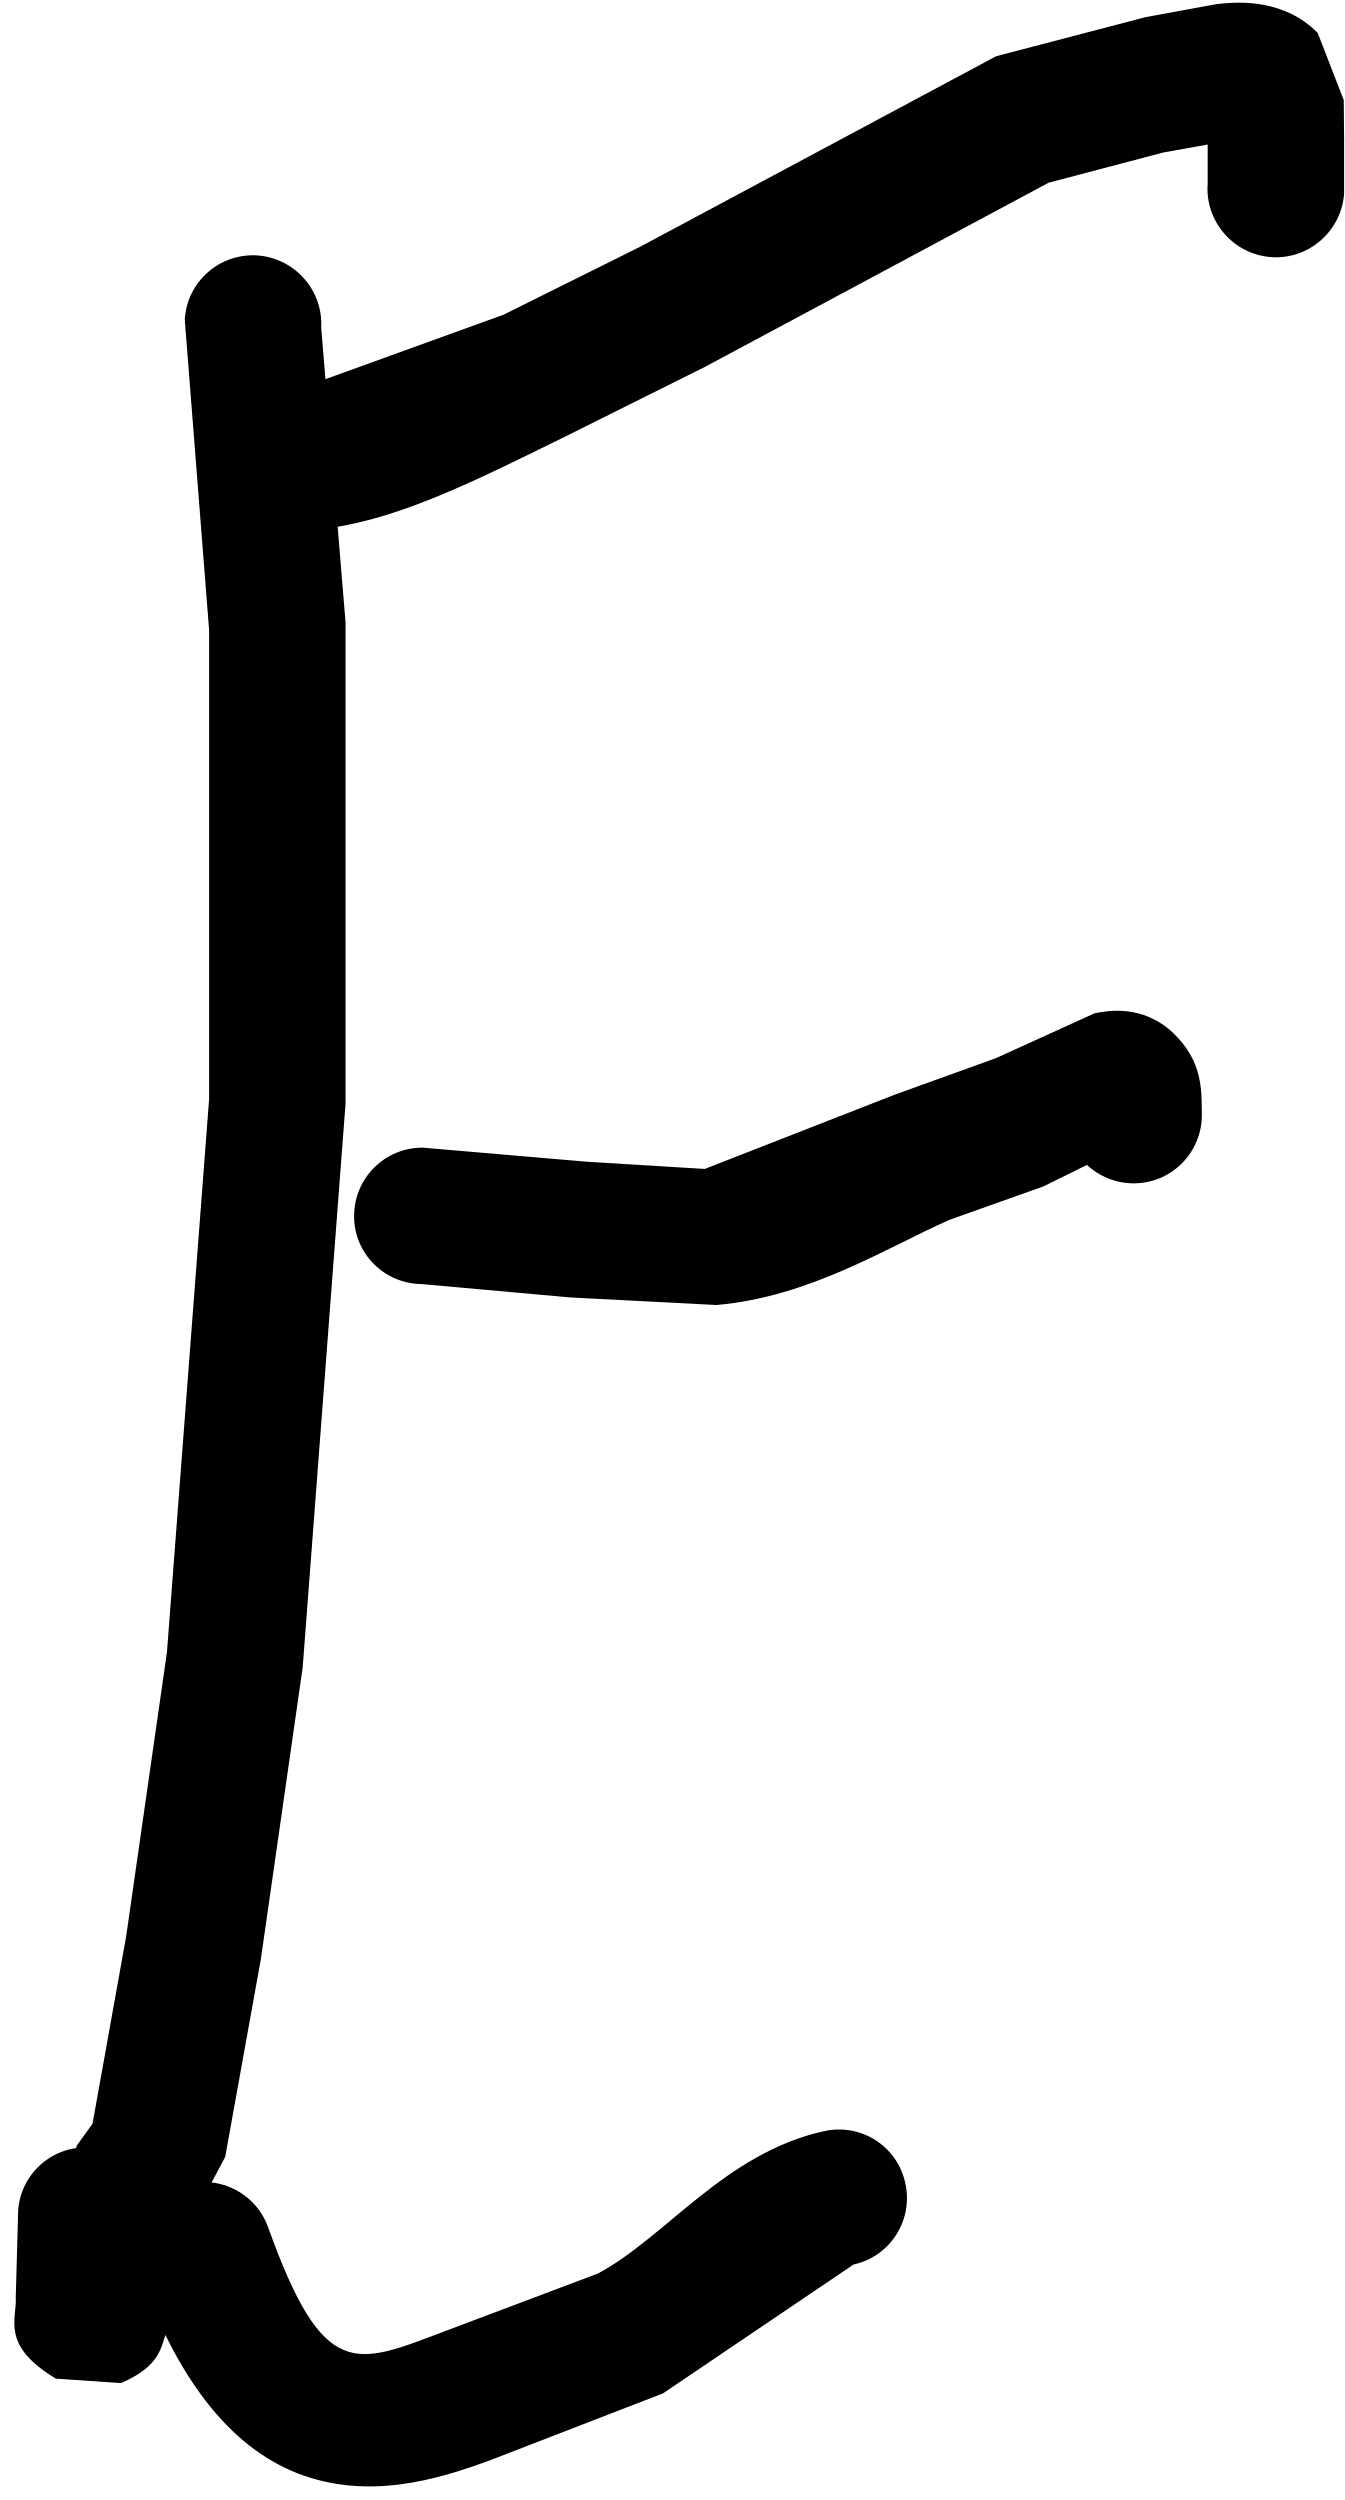
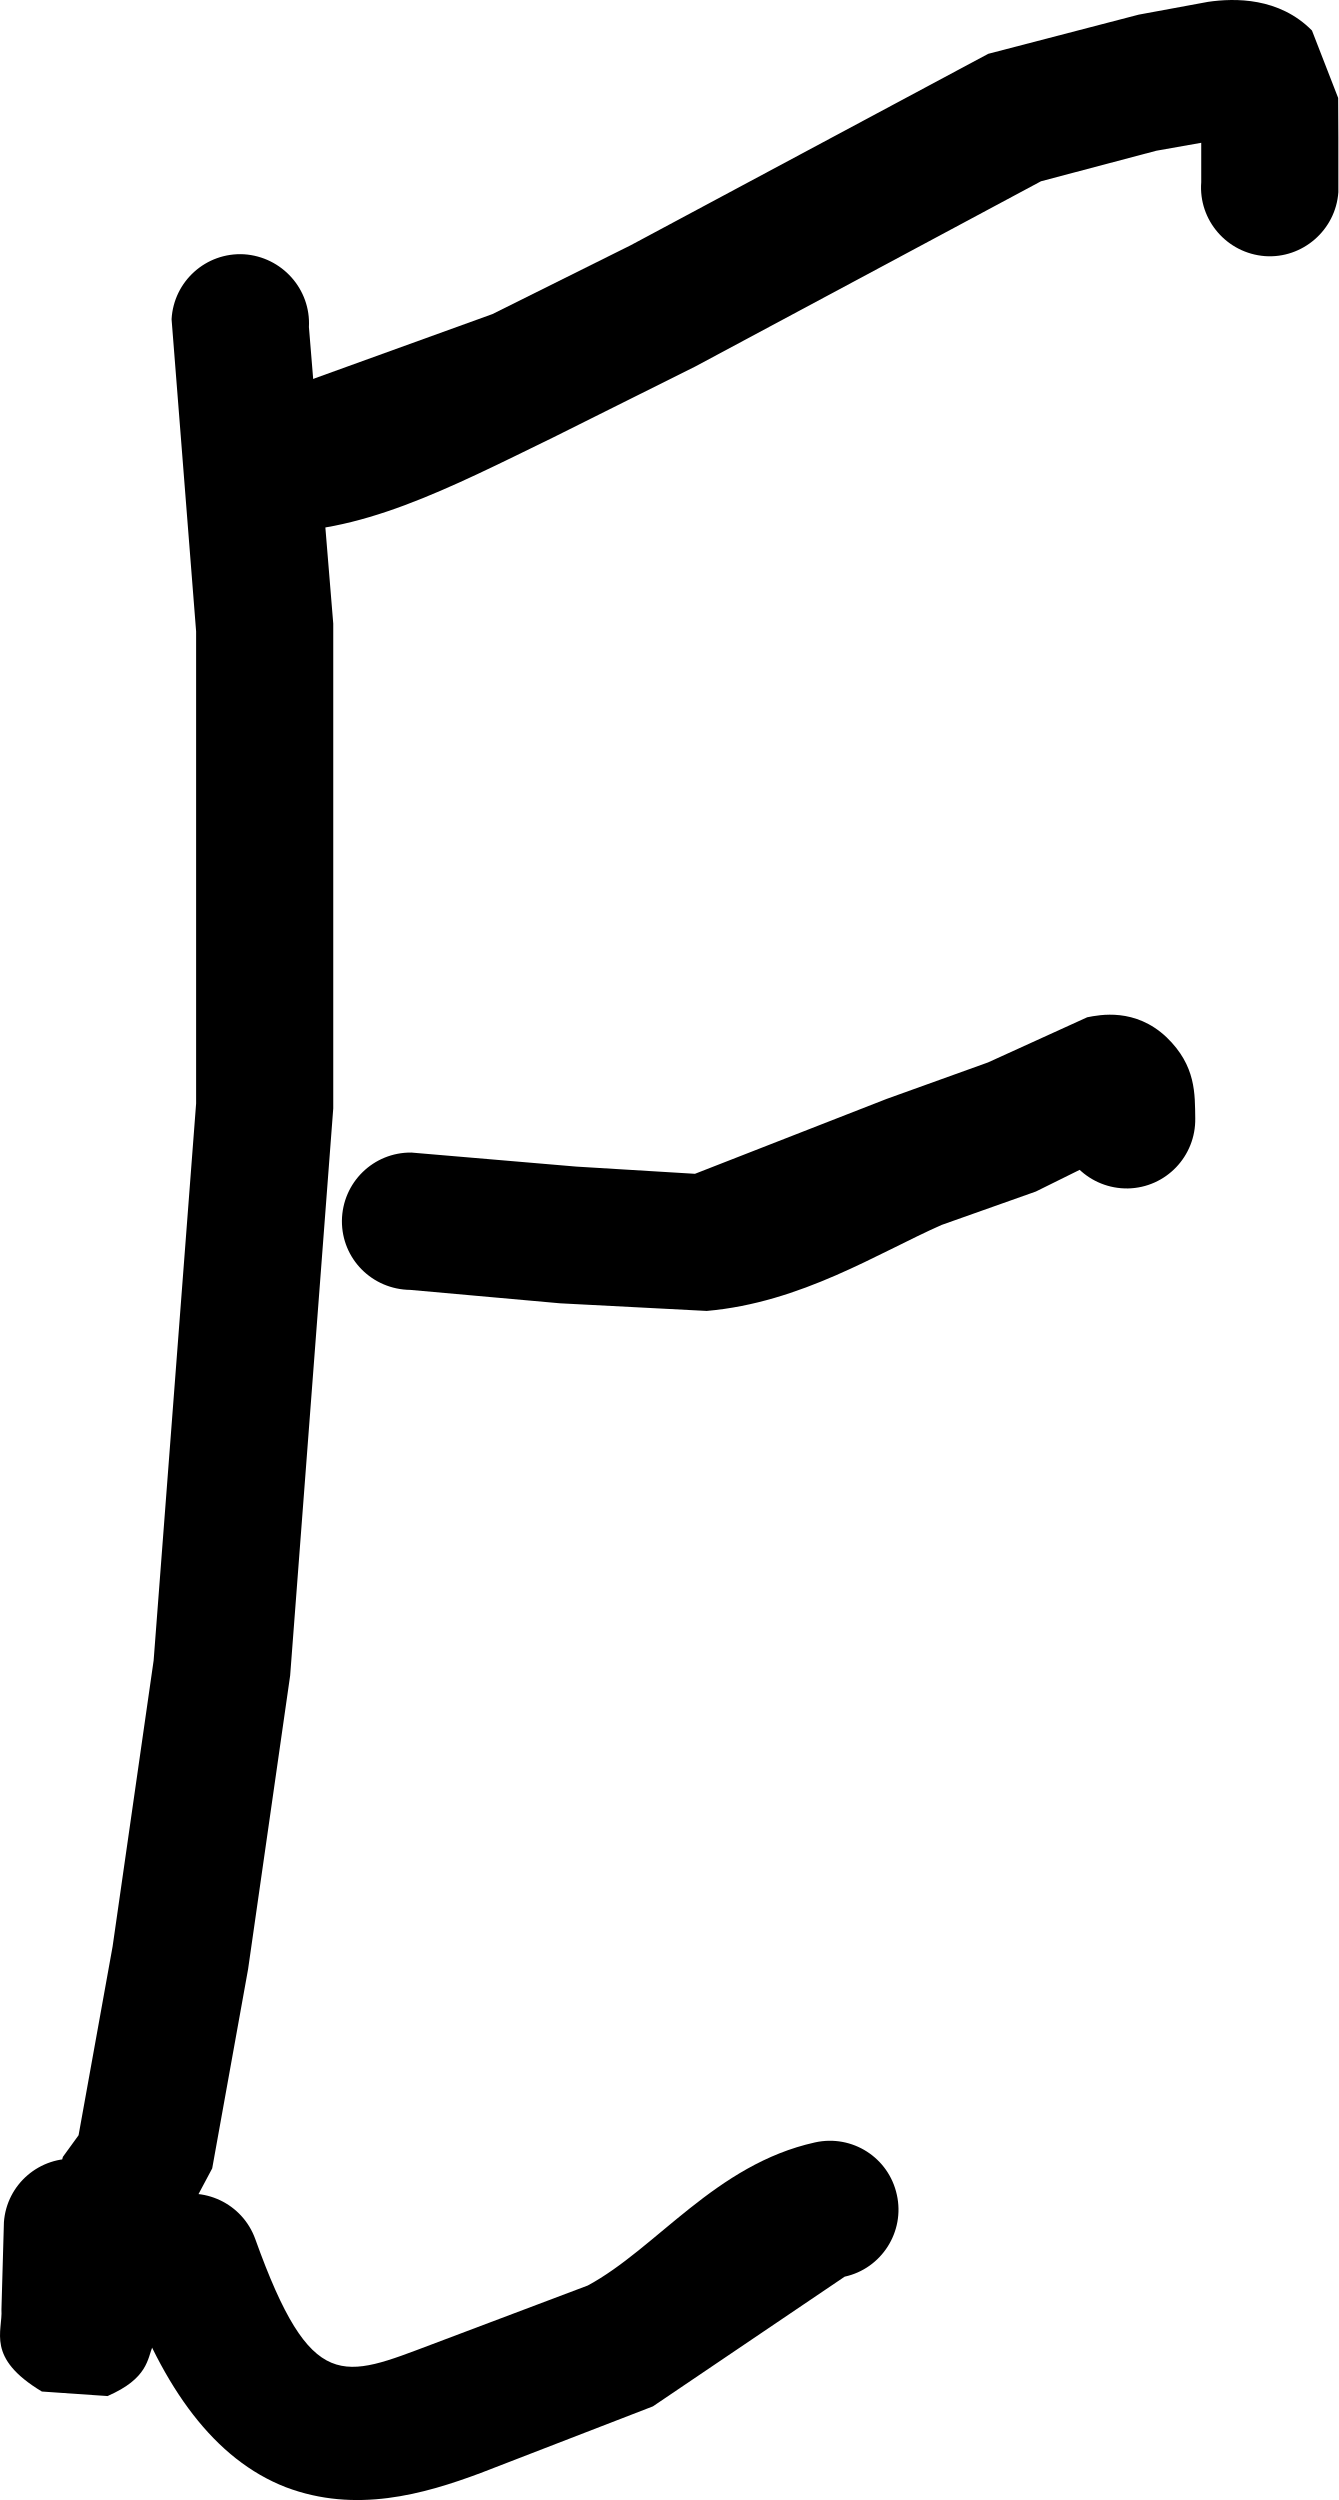
- <svg xmlns="http://www.w3.org/2000/svg" viewBox="0 0 3.921 7.293" width="3.921" height="7.293">
+ <svg xmlns="http://www.w3.org/2000/svg" viewBox="0 0 6.490 12.123" width="6.490" height="12.123">
  <g fill="black" stroke="none">
-     <path d="M 0.539 0.933 C 0.545 0.823 0.639 0.739 0.749 0.745 C 0.859 0.752 0.943 0.846 0.937 0.956 L 1.008 1.815 L 1.008 3.220 L 0.883 4.864 L 0.761 5.715 L 0.657 6.292 L 0.565 6.465 L 0.530 6.639 L 0.485 6.806 C 0.469 6.844 0.471 6.901 0.353 6.952 L 0.163 6.939 C 0.000 6.841 0.050 6.765 0.046 6.701 L 0.053 6.448 C 0.061 6.338 0.157 6.256 0.267 6.265 C 0.377 6.273 0.458 6.369 0.450 6.479 L 0.444 6.677 L 0.446 6.696 L 0.436 6.669 L 0.413 6.636 L 0.362 6.594 L 0.281 6.571 L 0.207 6.581 L 0.139 6.625 L 0.116 6.654 L 0.138 6.570 L 0.224 6.259 L 0.273 6.191 L 0.268 6.206 L 0.368 5.649 L 0.487 4.820 L 0.610 3.206 L 0.610 1.838 L 0.539 0.933 Z" />
-     <path d="M 0.807 1.548 C 0.697 1.542 0.613 1.449 0.618 1.339 C 0.624 1.229 0.718 1.145 0.828 1.150 L 1.469 0.918 L 1.869 0.719 L 2.906 0.164 L 3.342 0.050 L 3.543 0.013 C 3.621 0.002 3.749 0.000 3.844 0.096 L 3.920 0.292 L 3.921 0.406 L 3.921 0.565 C 3.913 0.675 3.817 0.758 3.708 0.750 C 3.598 0.742 3.515 0.646 3.523 0.536 L 3.523 0.410 L 3.523 0.313 L 3.532 0.336 L 3.561 0.376 L 3.616 0.405 L 3.393 0.445 L 3.059 0.533 L 2.057 1.070 L 1.644 1.276 C 1.345 1.422 1.079 1.562 0.807 1.548 Z" />
-     <path d="M 1.231 3.746 C 1.120 3.745 1.032 3.656 1.033 3.546 C 1.034 3.435 1.124 3.347 1.234 3.348 L 1.712 3.389 L 2.056 3.410 L 2.611 3.193 L 2.905 3.087 L 3.193 2.956 C 3.229 2.949 3.332 2.928 3.423 3.014 C 3.509 3.097 3.505 3.179 3.506 3.249 C 3.508 3.359 3.421 3.450 3.311 3.452 C 3.201 3.454 3.110 3.367 3.108 3.257 L 3.107 3.237 L 3.128 3.280 L 3.181 3.327 L 3.227 3.345 L 3.263 3.348 L 3.220 3.374 L 3.044 3.461 L 2.771 3.558 C 2.587 3.639 2.364 3.783 2.090 3.807 L 1.665 3.785 L 1.231 3.746 Z" />
-     <path d="M 0.407 6.631 C 0.370 6.528 0.424 6.414 0.528 6.377 C 0.631 6.340 0.745 6.394 0.782 6.497 C 0.944 6.949 1.037 6.899 1.294 6.802 L 1.745 6.632 C 1.945 6.524 2.115 6.281 2.404 6.217 C 2.512 6.193 2.618 6.261 2.641 6.369 C 2.665 6.476 2.597 6.583 2.490 6.606 L 1.934 6.982 L 1.435 7.175 C 1.269 7.237 1.072 7.293 0.870 7.216 C 0.664 7.136 0.514 6.930 0.407 6.631 Z" />
+     <path d="M 0.832 1.548 C 0.842 1.364 0.999 1.223 1.183 1.233 C 1.367 1.245 1.508 1.402 1.498 1.586 L 1.616 3.024 L 1.616 5.375 L 1.407 8.125 L 1.203 9.549 L 1.029 10.515 L 0.875 10.804 L 0.817 11.095 L 0.741 11.375 C 0.715 11.438 0.718 11.534 0.521 11.619 L 0.203 11.597 C -0.070 11.433 0.014 11.306 0.007 11.199 L 0.019 10.776 C 0.032 10.592 0.193 10.454 0.377 10.469 C 0.561 10.483 0.696 10.643 0.683 10.827 L 0.673 11.159 L 0.676 11.191 L 0.659 11.145 L 0.621 11.090 L 0.536 11.020 L 0.400 10.981 L 0.276 10.998 L 0.162 11.072 L 0.124 11.120 L 0.161 10.980 L 0.305 10.459 L 0.387 10.346 L 0.378 10.371 L 0.546 9.439 L 0.745 8.052 L 0.951 5.351 L 0.951 3.062 L 0.832 1.548 Z" />
+     <path d="M 1.280 2.577 C 1.096 2.567 0.956 2.411 0.964 2.227 C 0.974 2.043 1.131 1.903 1.315 1.911 L 2.388 1.523 L 3.057 1.190 L 4.792 0.261 L 5.522 0.071 L 5.858 0.009 C 5.988 -0.010 6.203 -0.013 6.362 0.148 L 6.489 0.475 L 6.490 0.666 L 6.490 0.932 C 6.477 1.116 6.316 1.255 6.134 1.242 C 5.950 1.228 5.811 1.068 5.825 0.884 L 5.825 0.673 L 5.825 0.511 L 5.840 0.549 L 5.888 0.616 L 5.980 0.665 L 5.607 0.731 L 5.048 0.879 L 3.372 1.777 L 2.681 2.122 C 2.180 2.366 1.735 2.600 1.280 2.577 Z" />
+     <path d="M 1.990 6.255 C 1.804 6.253 1.657 6.104 1.658 5.920 C 1.660 5.734 1.811 5.587 1.995 5.589 L 2.794 5.657 L 3.370 5.692 L 4.299 5.329 L 4.791 5.152 L 5.272 4.933 C 5.333 4.921 5.505 4.886 5.657 5.030 C 5.801 5.169 5.794 5.306 5.796 5.423 C 5.799 5.607 5.654 5.759 5.470 5.763 C 5.286 5.766 5.134 5.621 5.130 5.436 L 5.128 5.403 L 5.164 5.475 L 5.252 5.554 L 5.329 5.584 L 5.389 5.589 L 5.318 5.632 L 5.023 5.778 L 4.566 5.940 C 4.258 6.076 3.885 6.317 3.427 6.357 L 2.716 6.320 L 1.990 6.255 Z" />
+     <path d="M 0.611 11.082 C 0.549 10.909 0.639 10.719 0.813 10.657 C 0.986 10.595 1.176 10.685 1.238 10.858 C 1.509 11.614 1.665 11.530 2.095 11.368 L 2.850 11.083 C 3.184 10.903 3.469 10.496 3.952 10.389 C 4.133 10.349 4.310 10.463 4.349 10.643 C 4.389 10.822 4.275 11.001 4.096 11.040 L 3.166 11.669 L 2.331 11.992 C 2.053 12.096 1.724 12.189 1.386 12.061 C 1.041 11.927 0.790 11.582 0.611 11.082 Z" />
  </g>
</svg>
